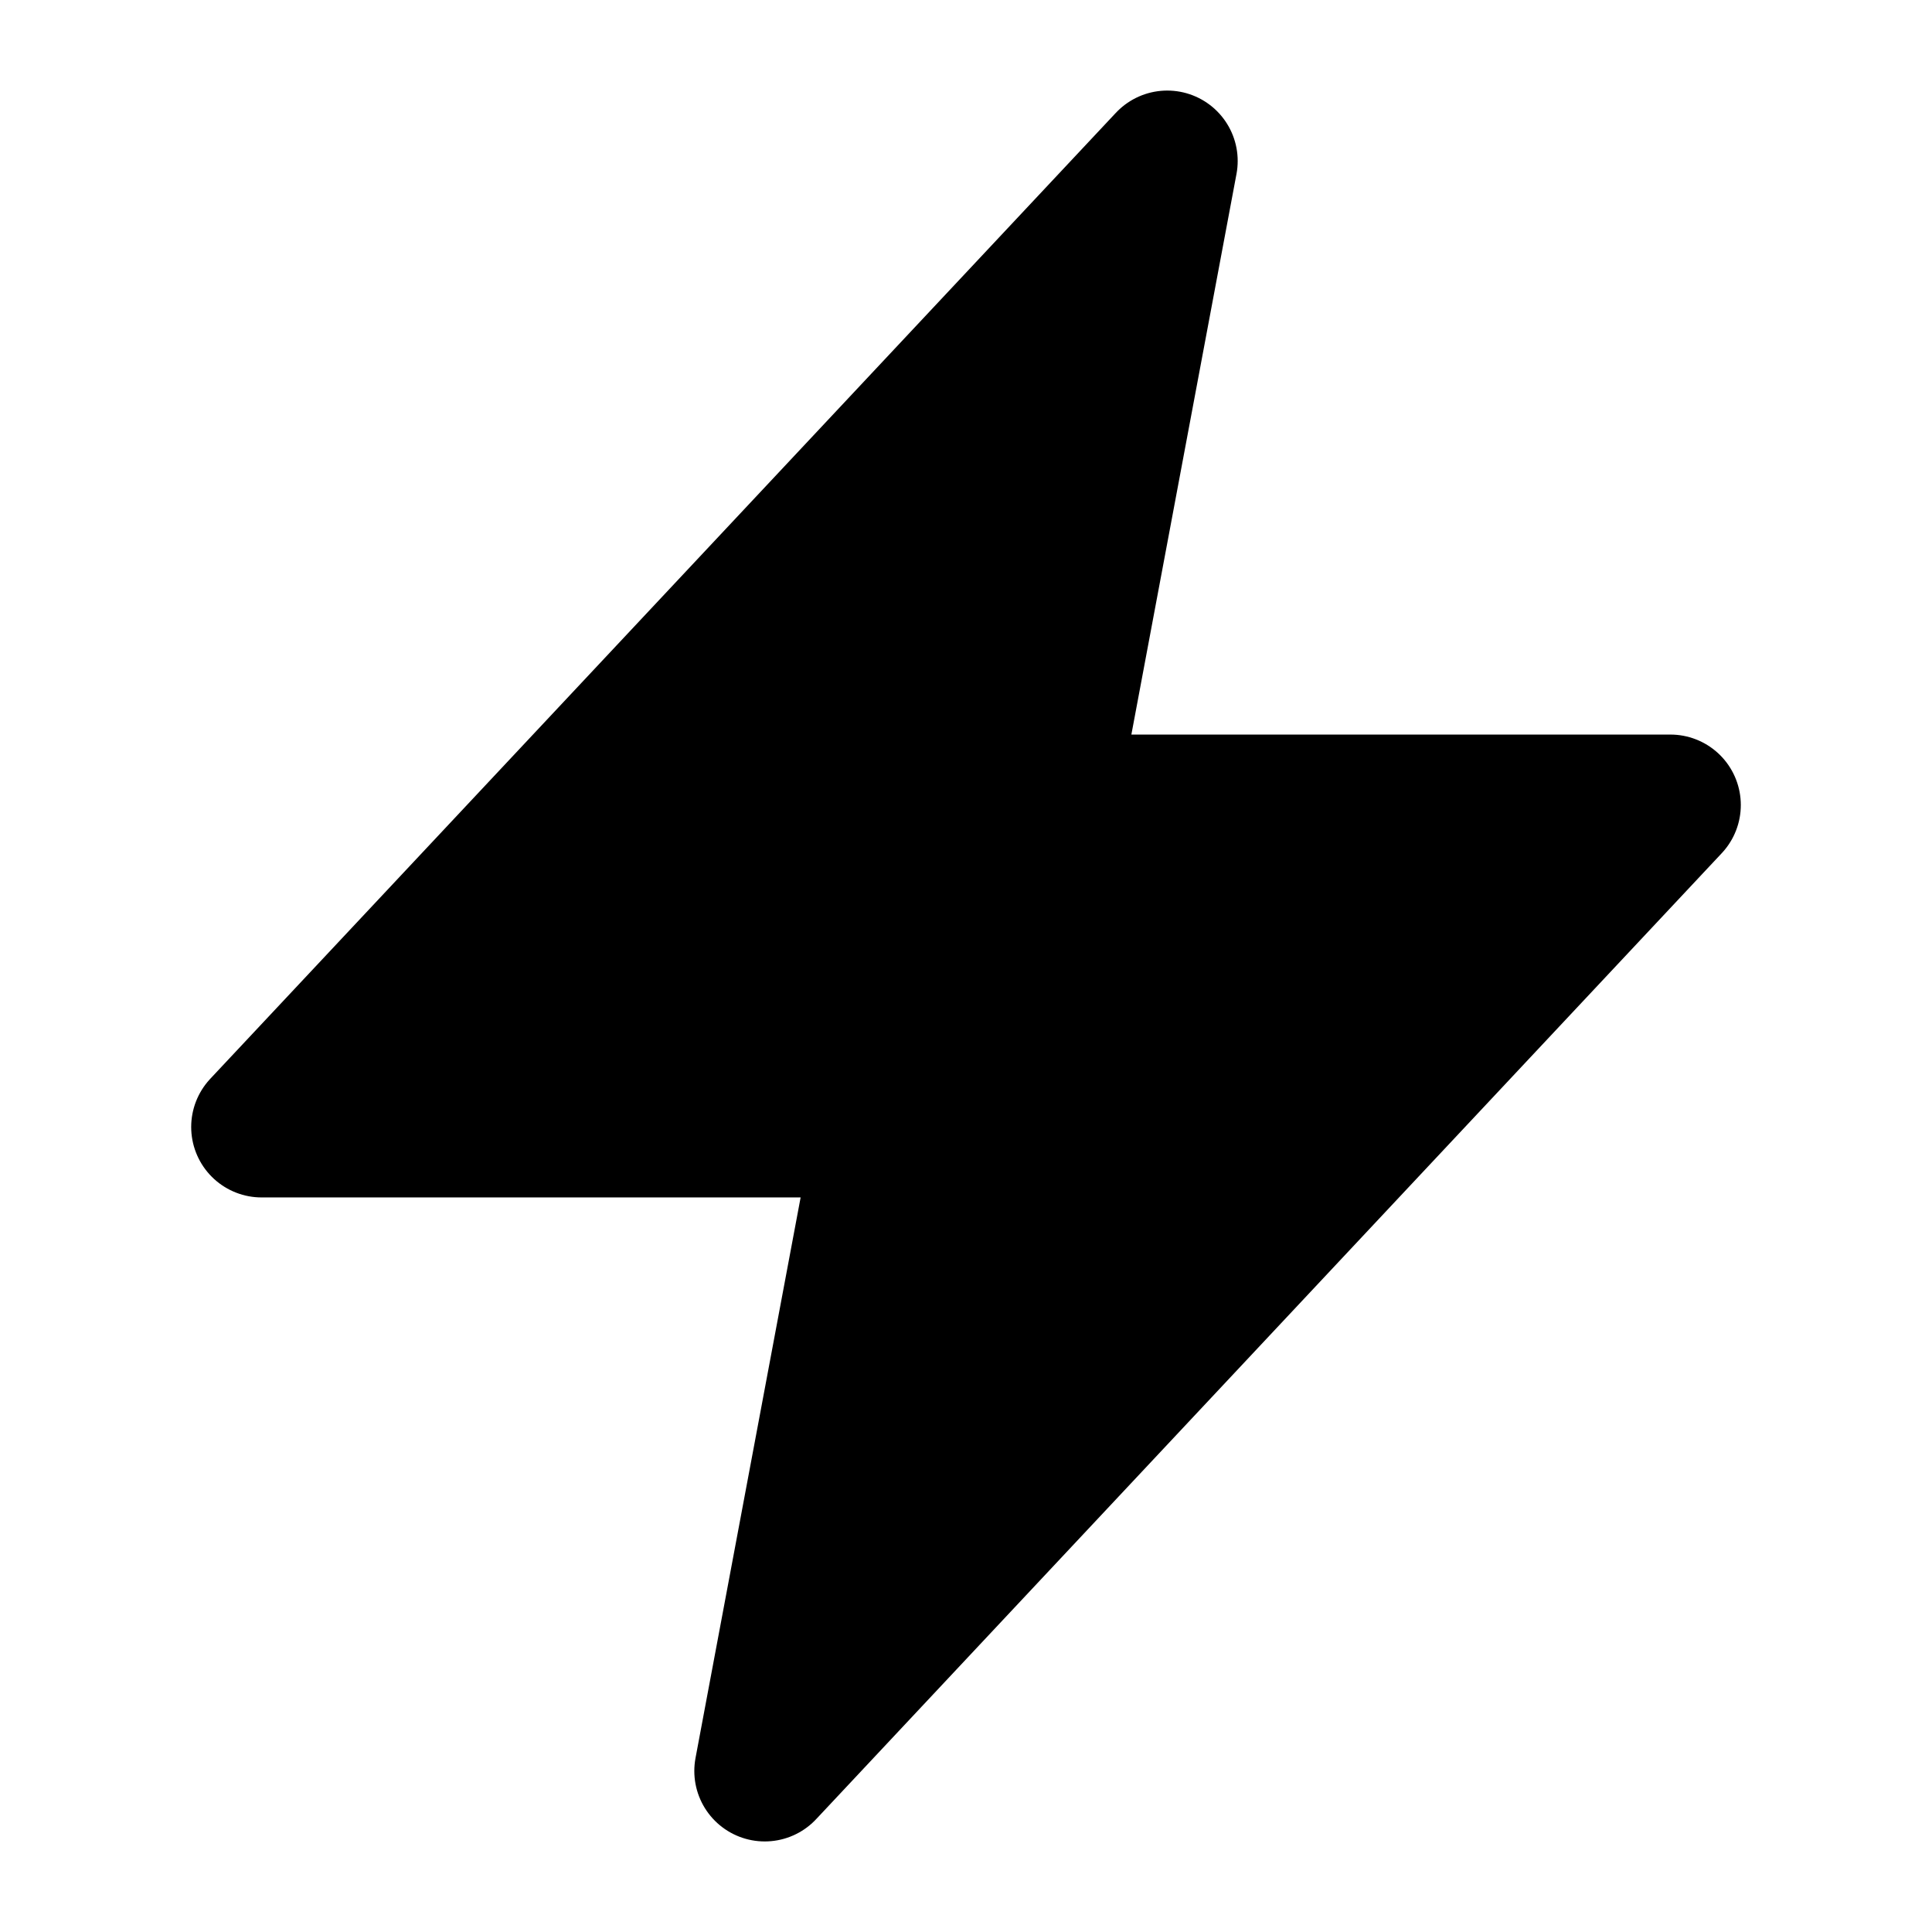
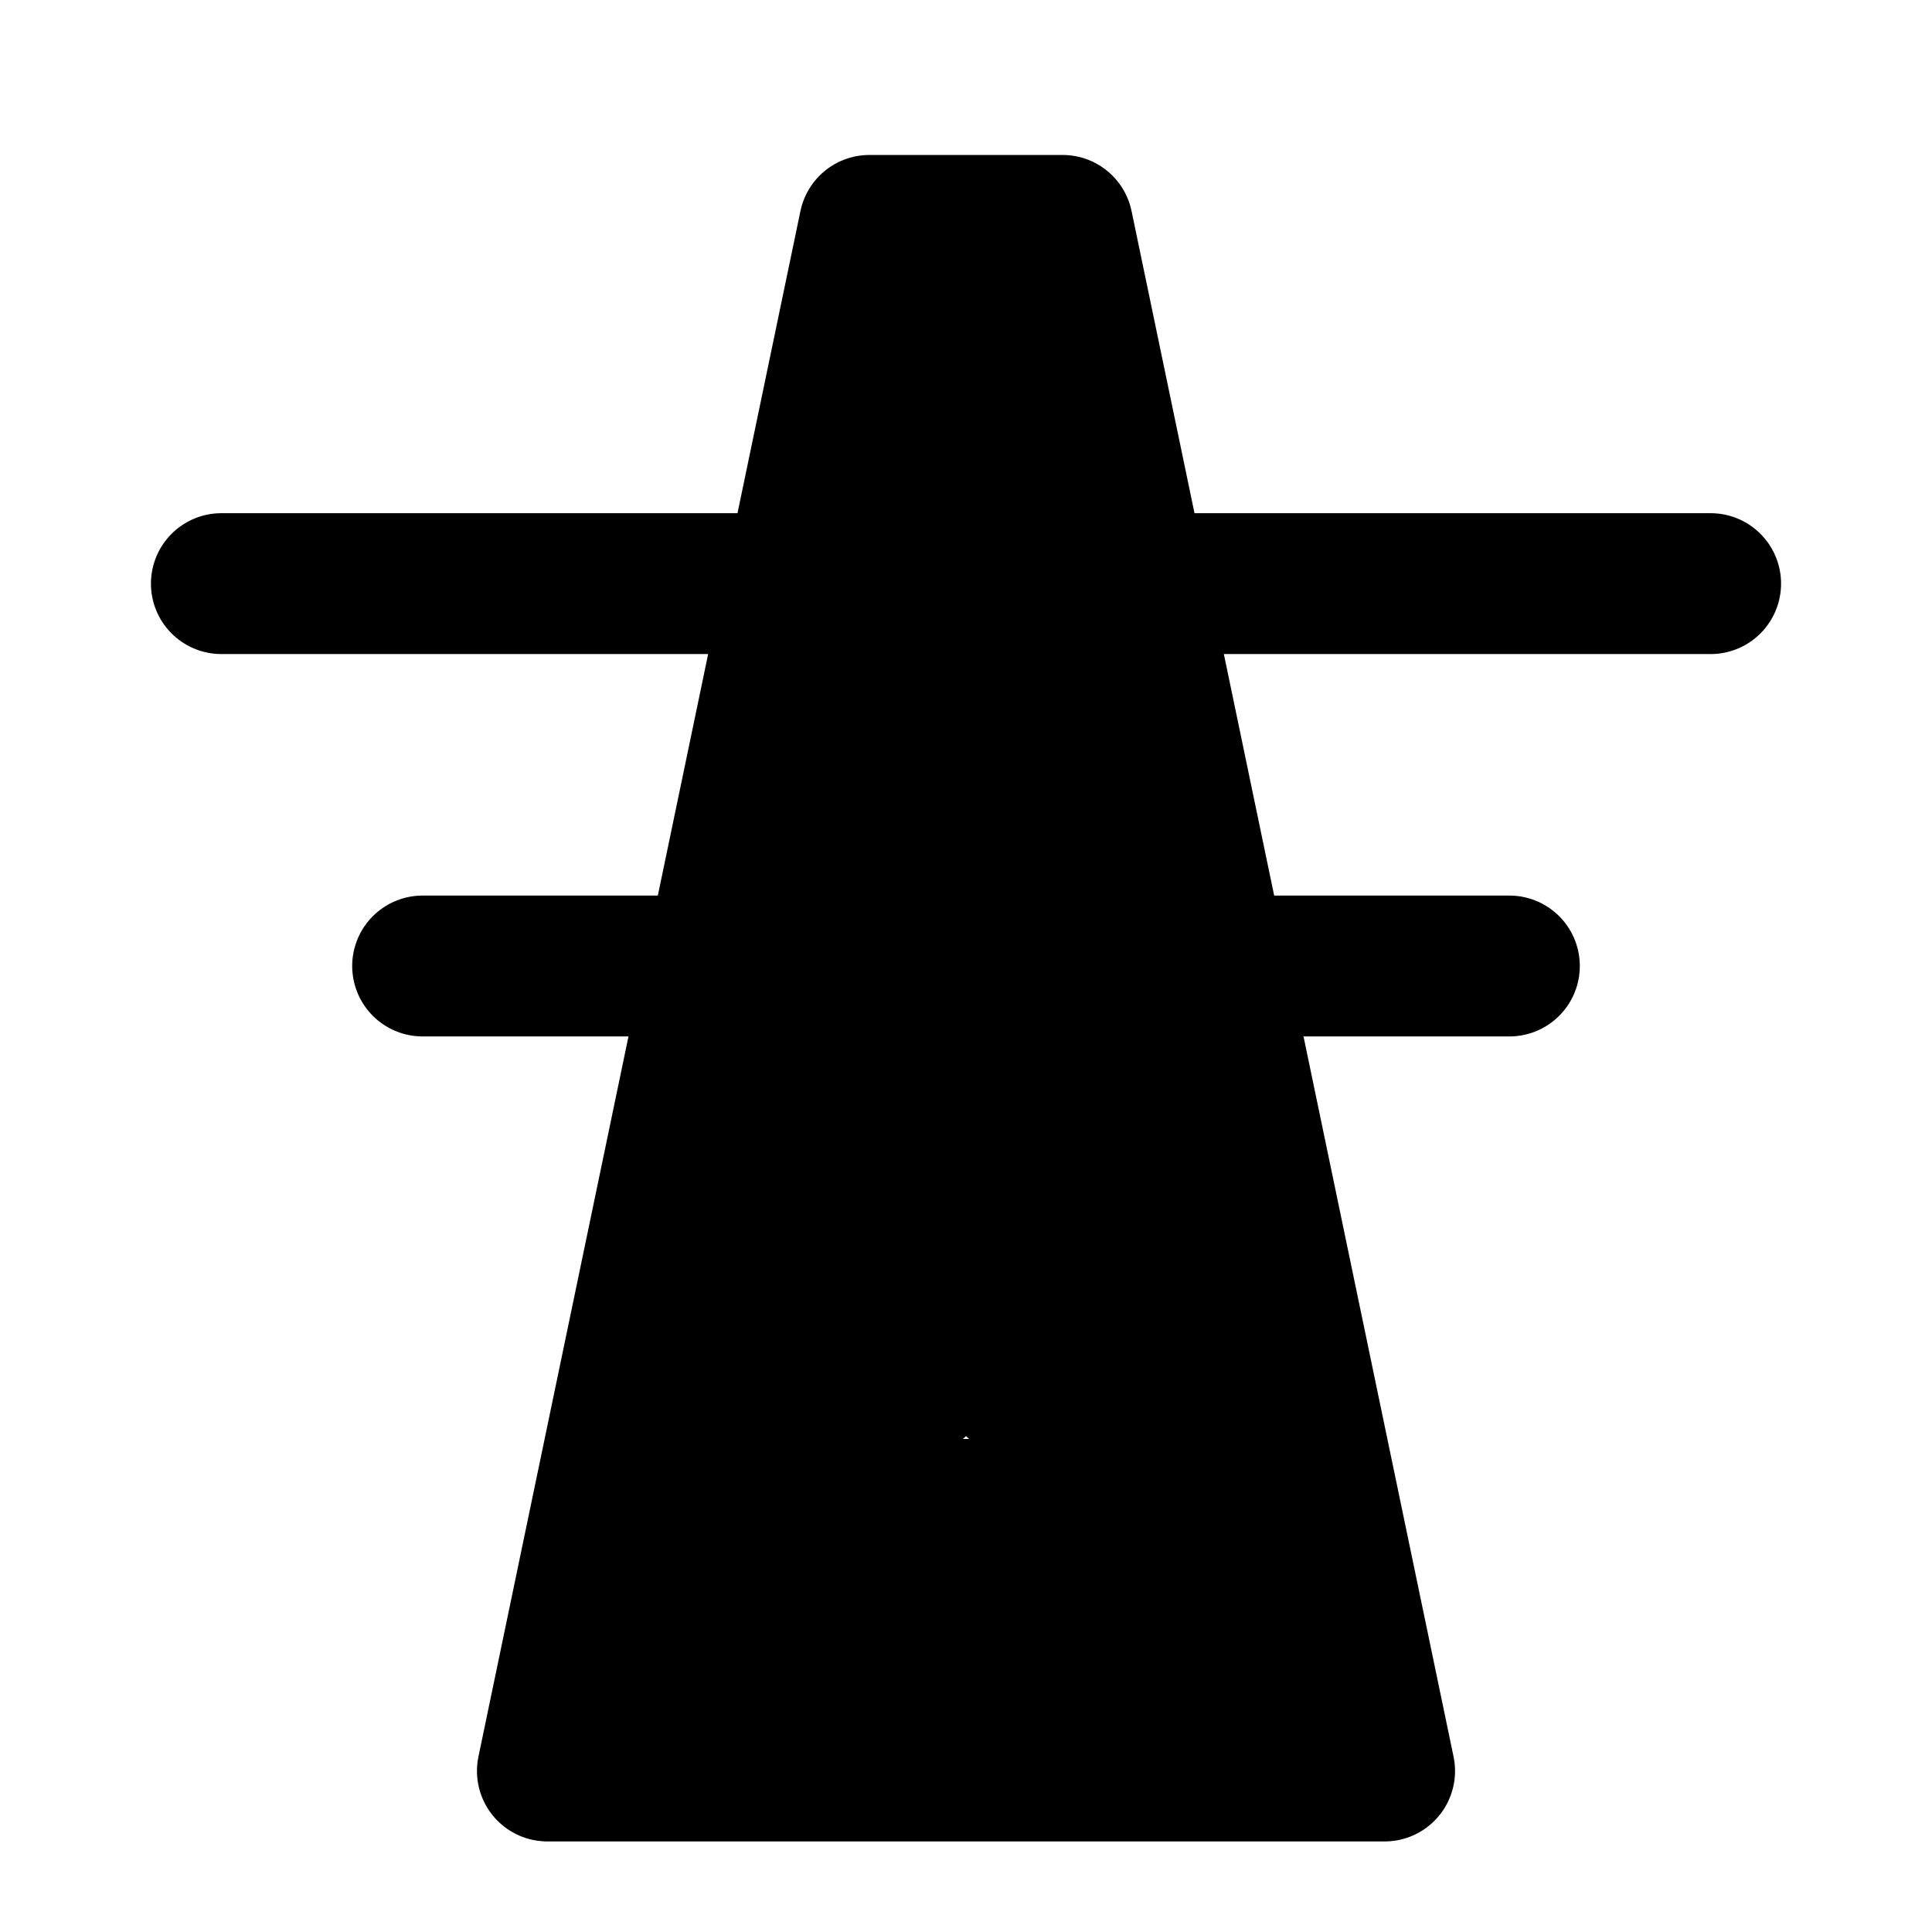
<svg xmlns="http://www.w3.org/2000/svg" width="24" height="24" viewBox="0 0 24 24" fill="currentColor" stroke="currentColor" stroke-width="1.75" stroke-linecap="round" stroke-linejoin="round" class="li li-solid">
-   <path d="M14.5 2L3.25 14L11 14L9.5 22L20.75 10L13 10Z" fill-rule="evenodd" />
+   <path d="M6.8 22L10.8 2.8L13.2 2.8L17.2 22ZM12 16.65L14.28 18.75L9.72 18.75Z" fill-rule="evenodd" />
+   <path d="M2.75 7.25H21.25" fill="none" />
+   <path d="M5.25 12H18.75" fill="none" />
</svg>
